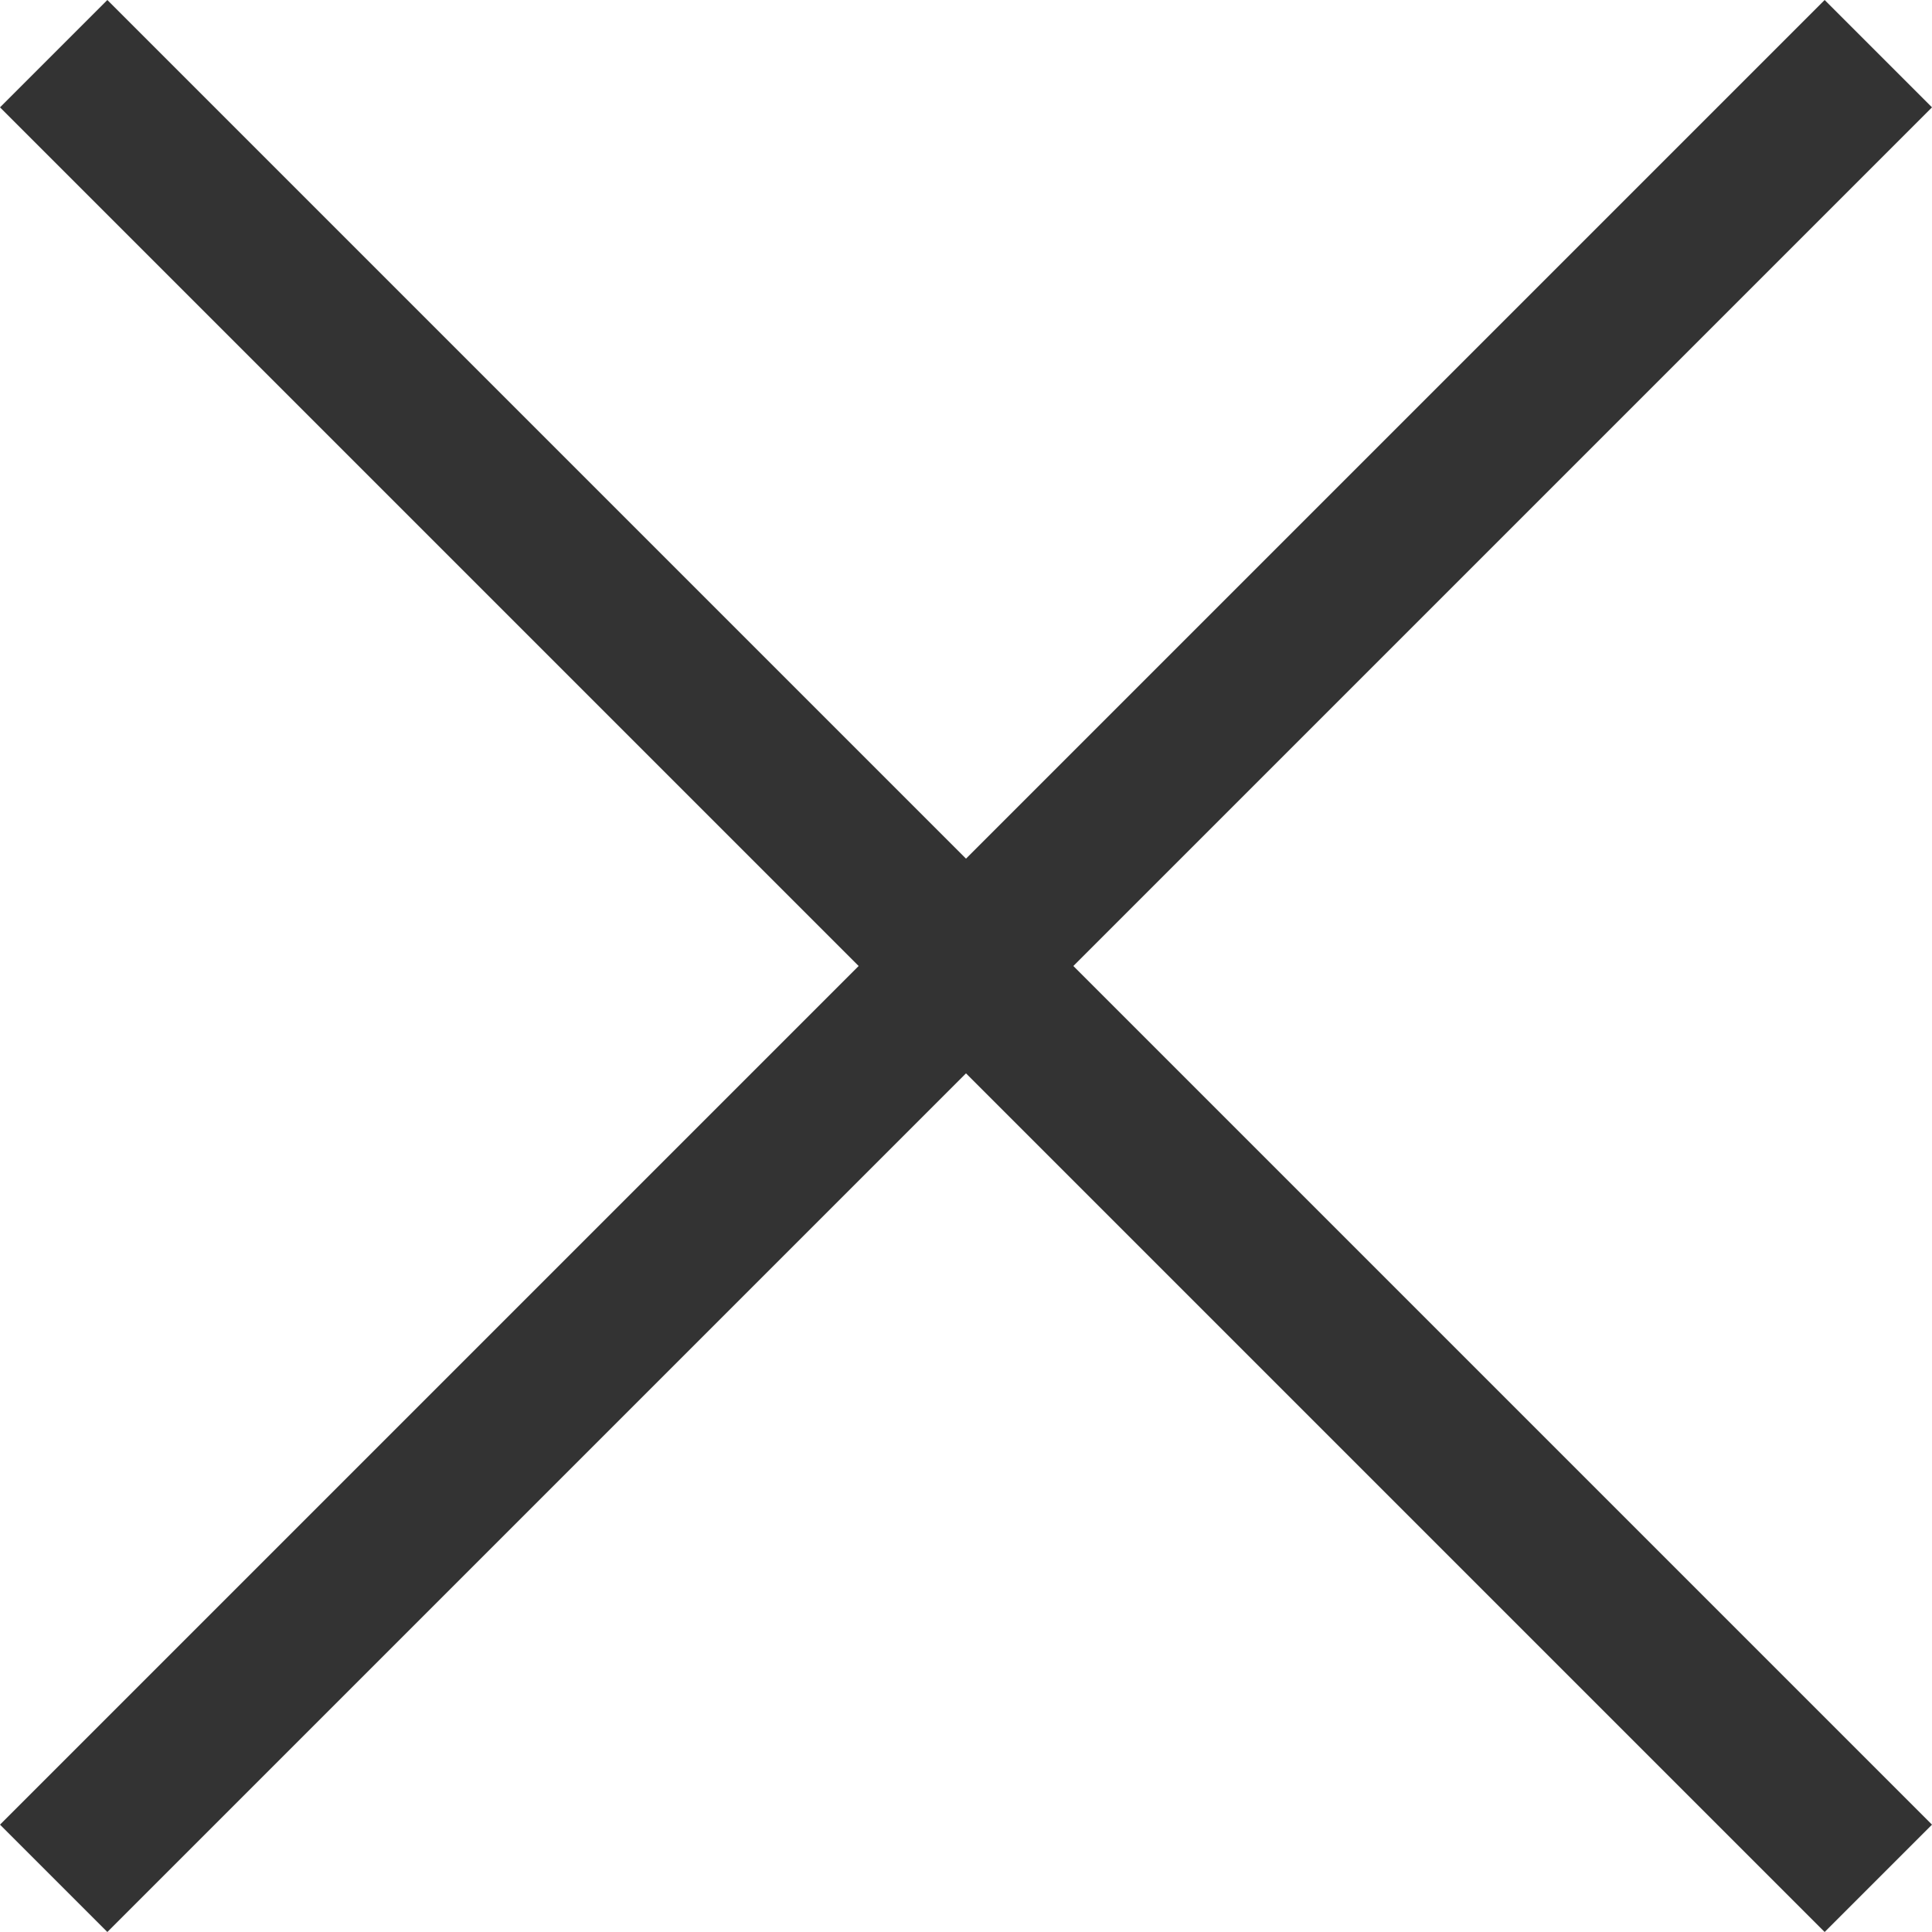
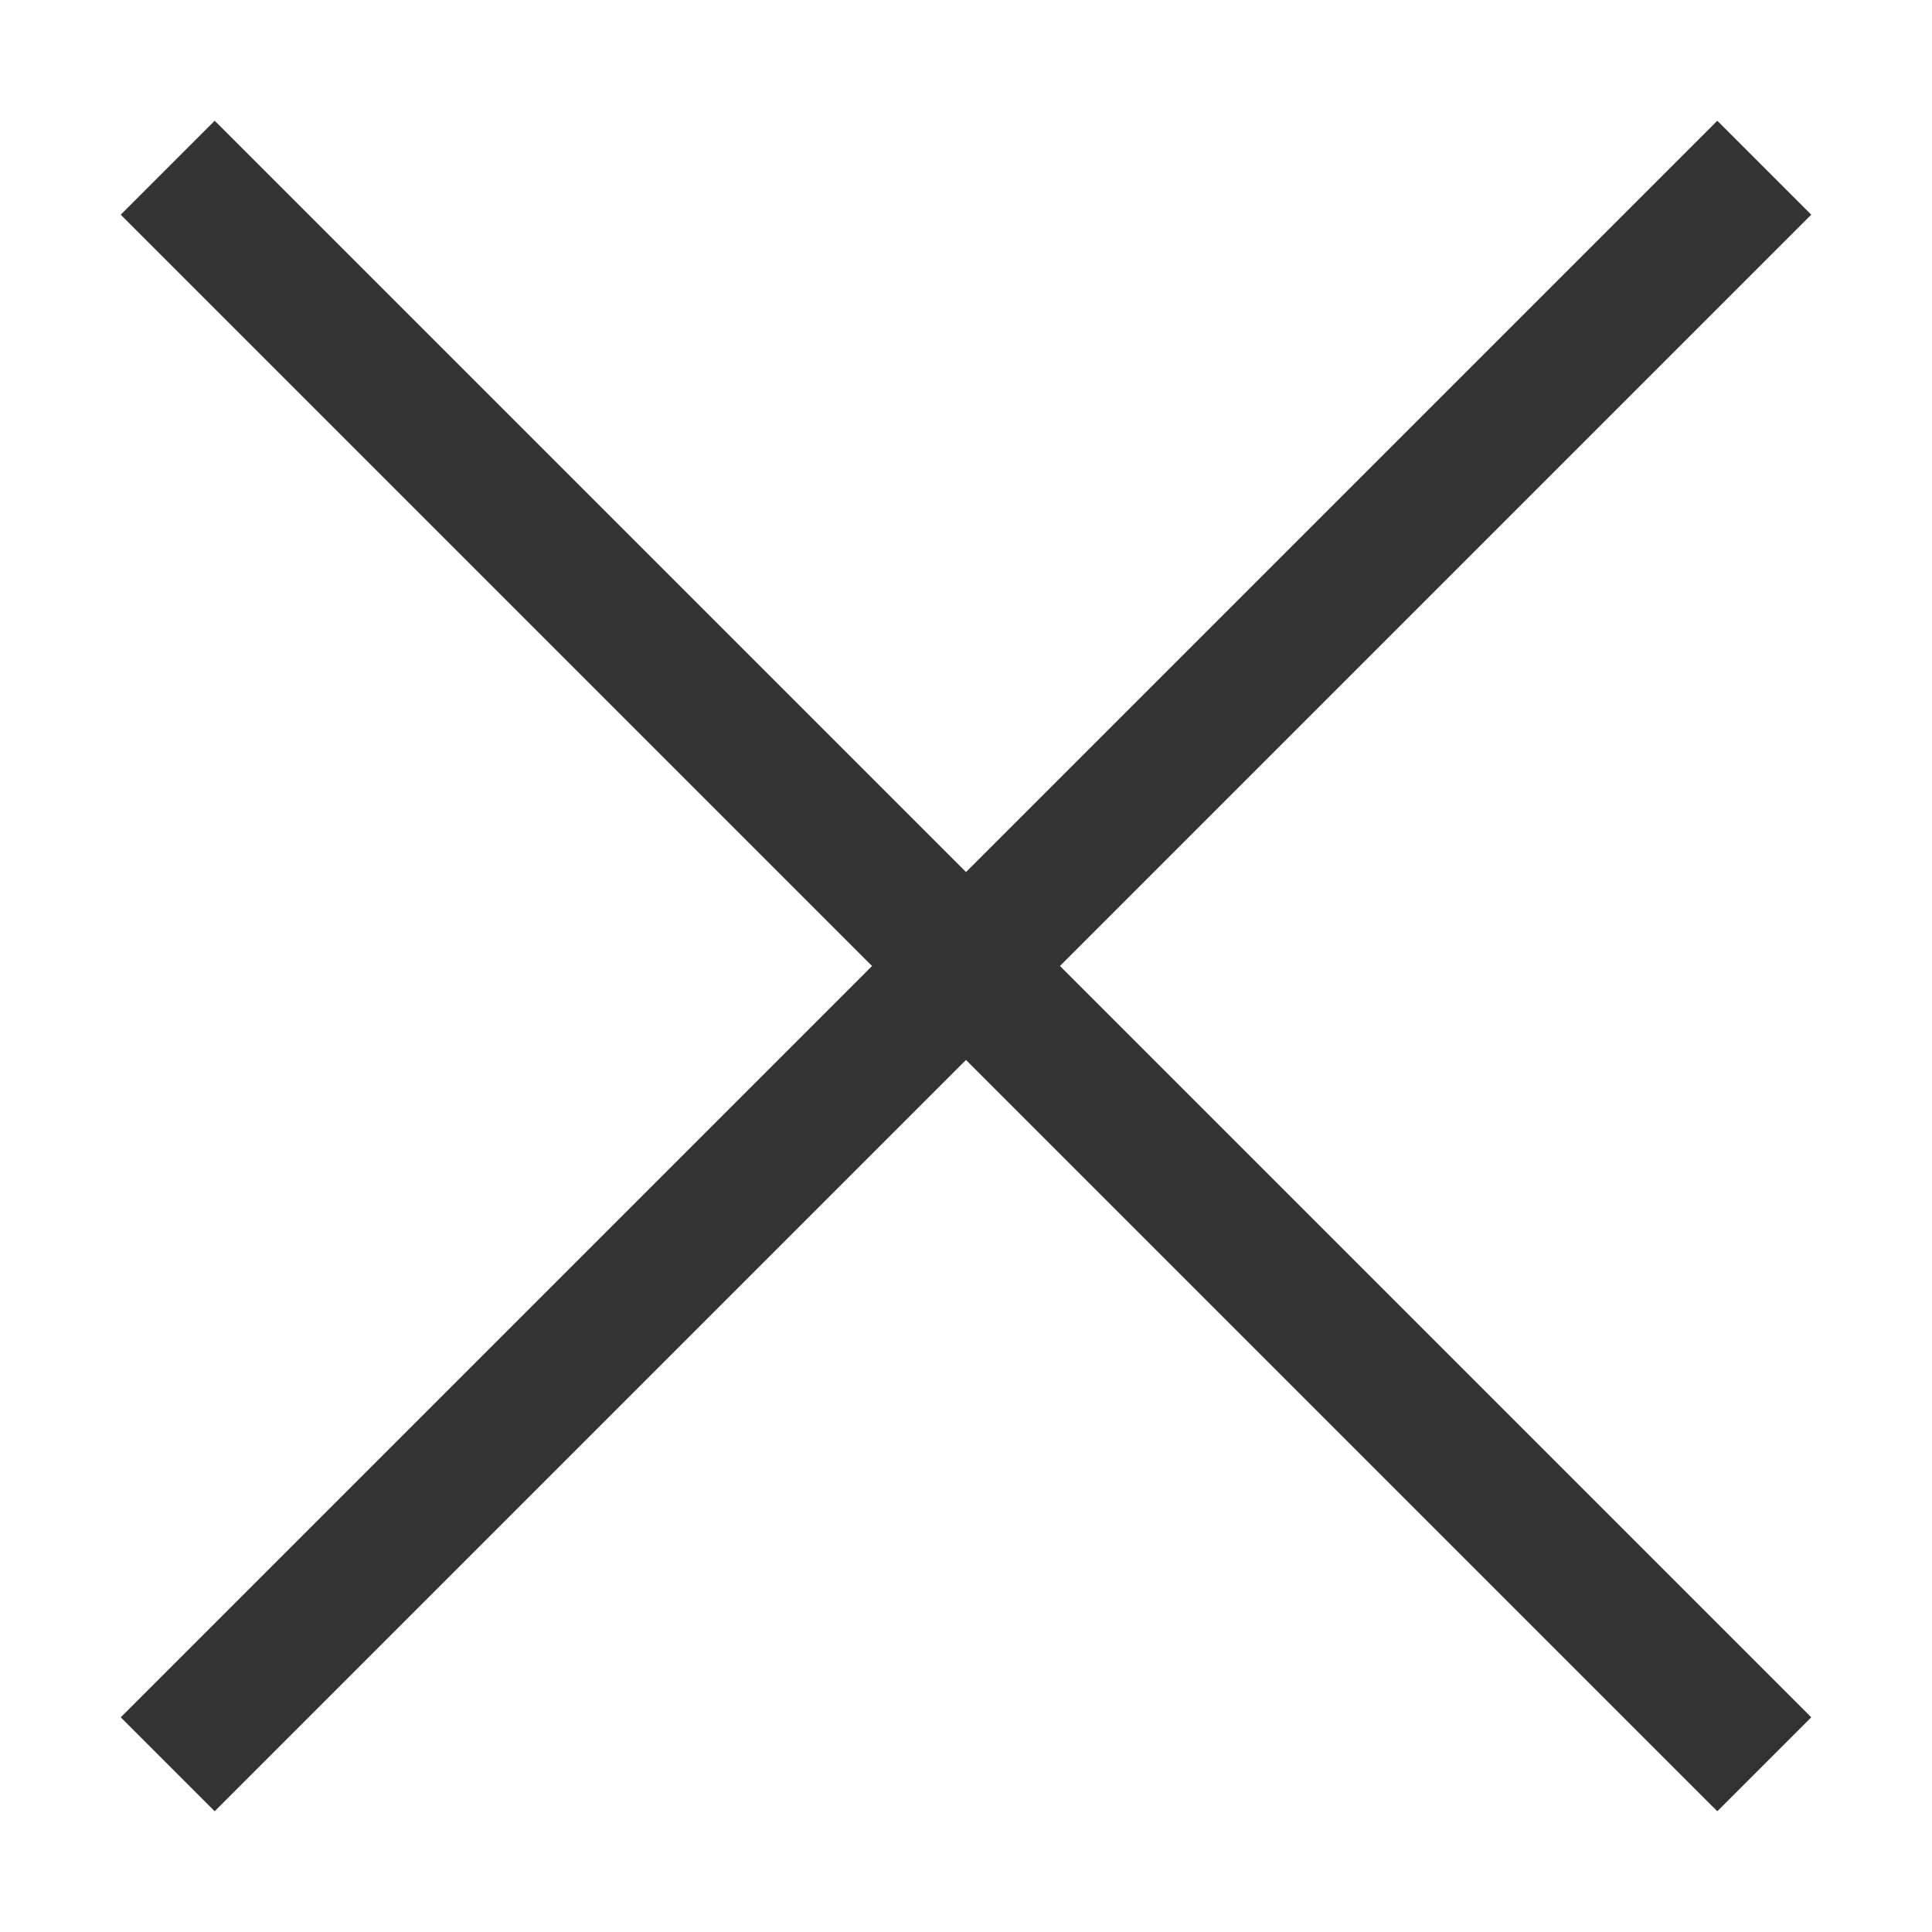
- <svg xmlns="http://www.w3.org/2000/svg" width="14px" height="14px" viewBox="0 0 14 14" version="1.1">
+ <svg xmlns="http://www.w3.org/2000/svg" width="16px" height="16px" viewBox="0 0 16 16" version="1.1">
  <defs />
  <g id="【未公示】" stroke="none" stroke-width="1" fill="none" fill-rule="evenodd">
-     <path d="M7.778,7 L14,0.778 L13.222,1.42108547e-14 L7,6.222 L0.778,1.24344979e-14 L1.36002321e-13,0.778 L6.222,7 L1.3500312e-13,13.222 L0.778,14 L7,7.778 L13.222,14 L14,13.222 L7.778,7 Z" id="关闭16" fill="#333333" />
+     <g id="【供序章用规范】组件-图标-魏博嘉" transform="translate(-360, -388)" fill="#333333">
+       <g id="关闭16" transform="translate(360, 388)">
+         <path d="M8.778,8 L15,1.778 L14.222,1 L8,7.222 L1.778,1 L1,1.778 L7.222,8 L1,14.222 L1.778,15 L8,8.778 L14.222,15 L15,14.222 L8.778,8 Z" />
+       </g>
+     </g>
  </g>
</svg>
